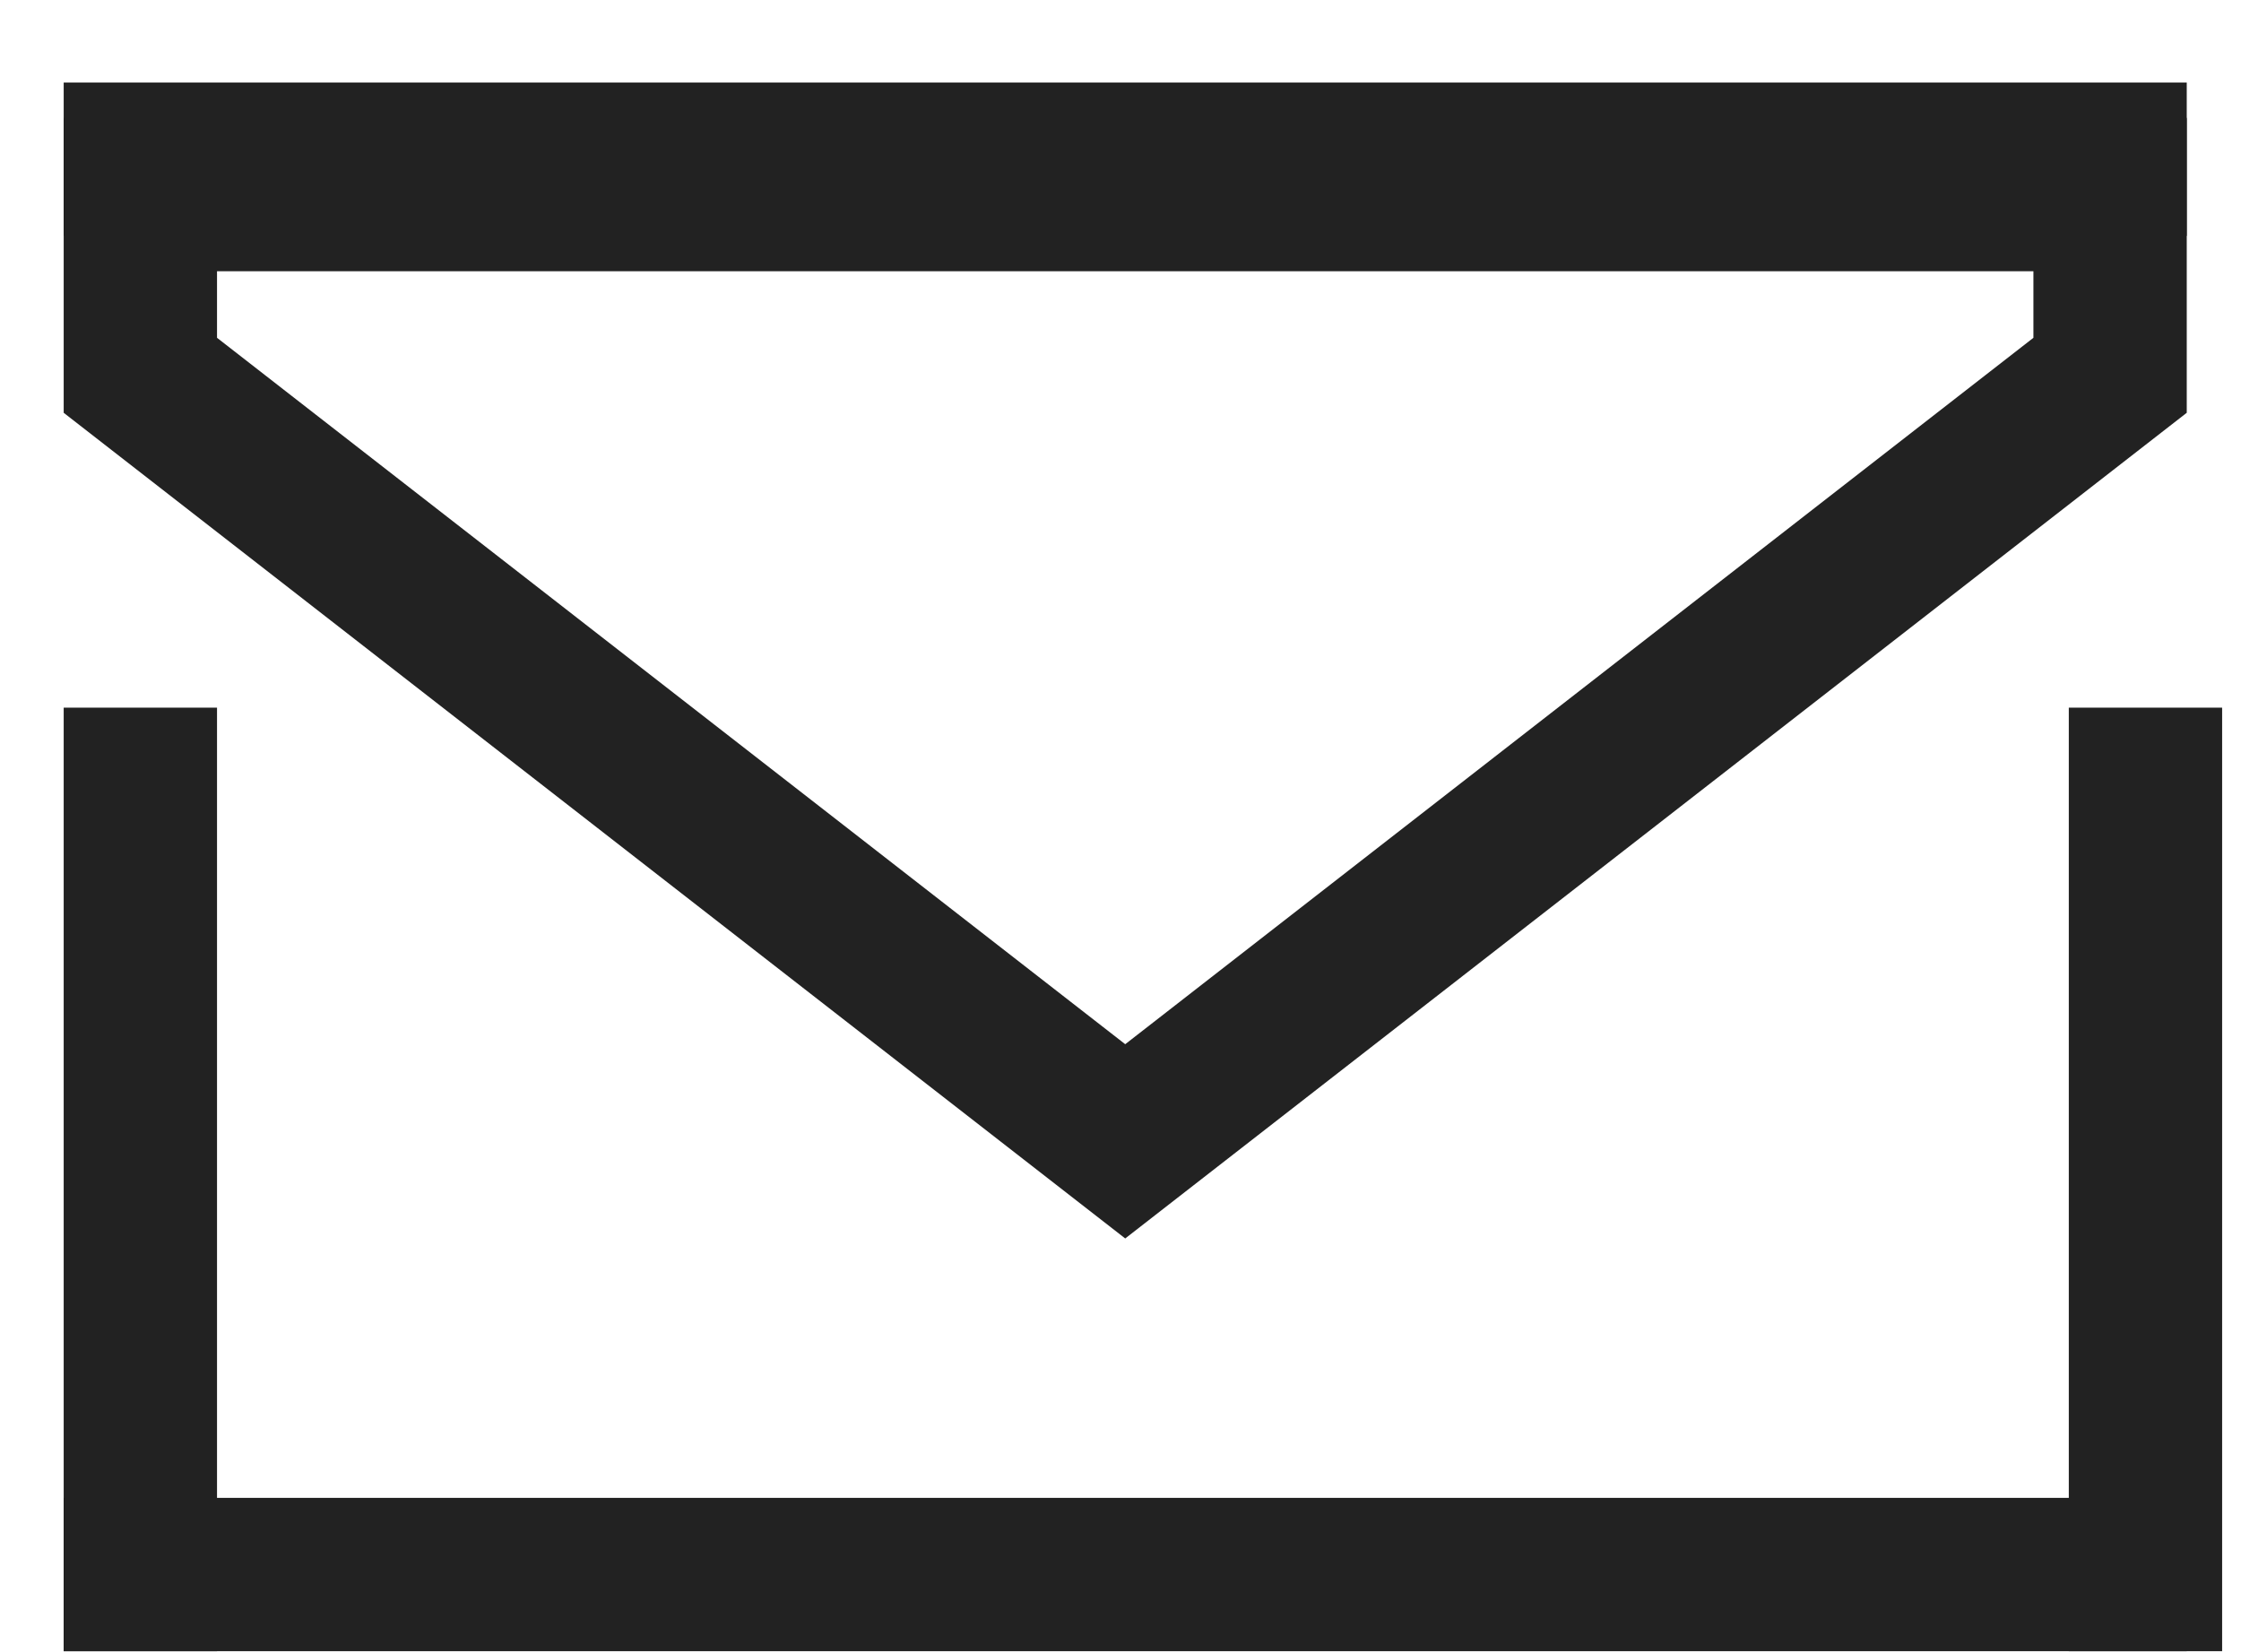
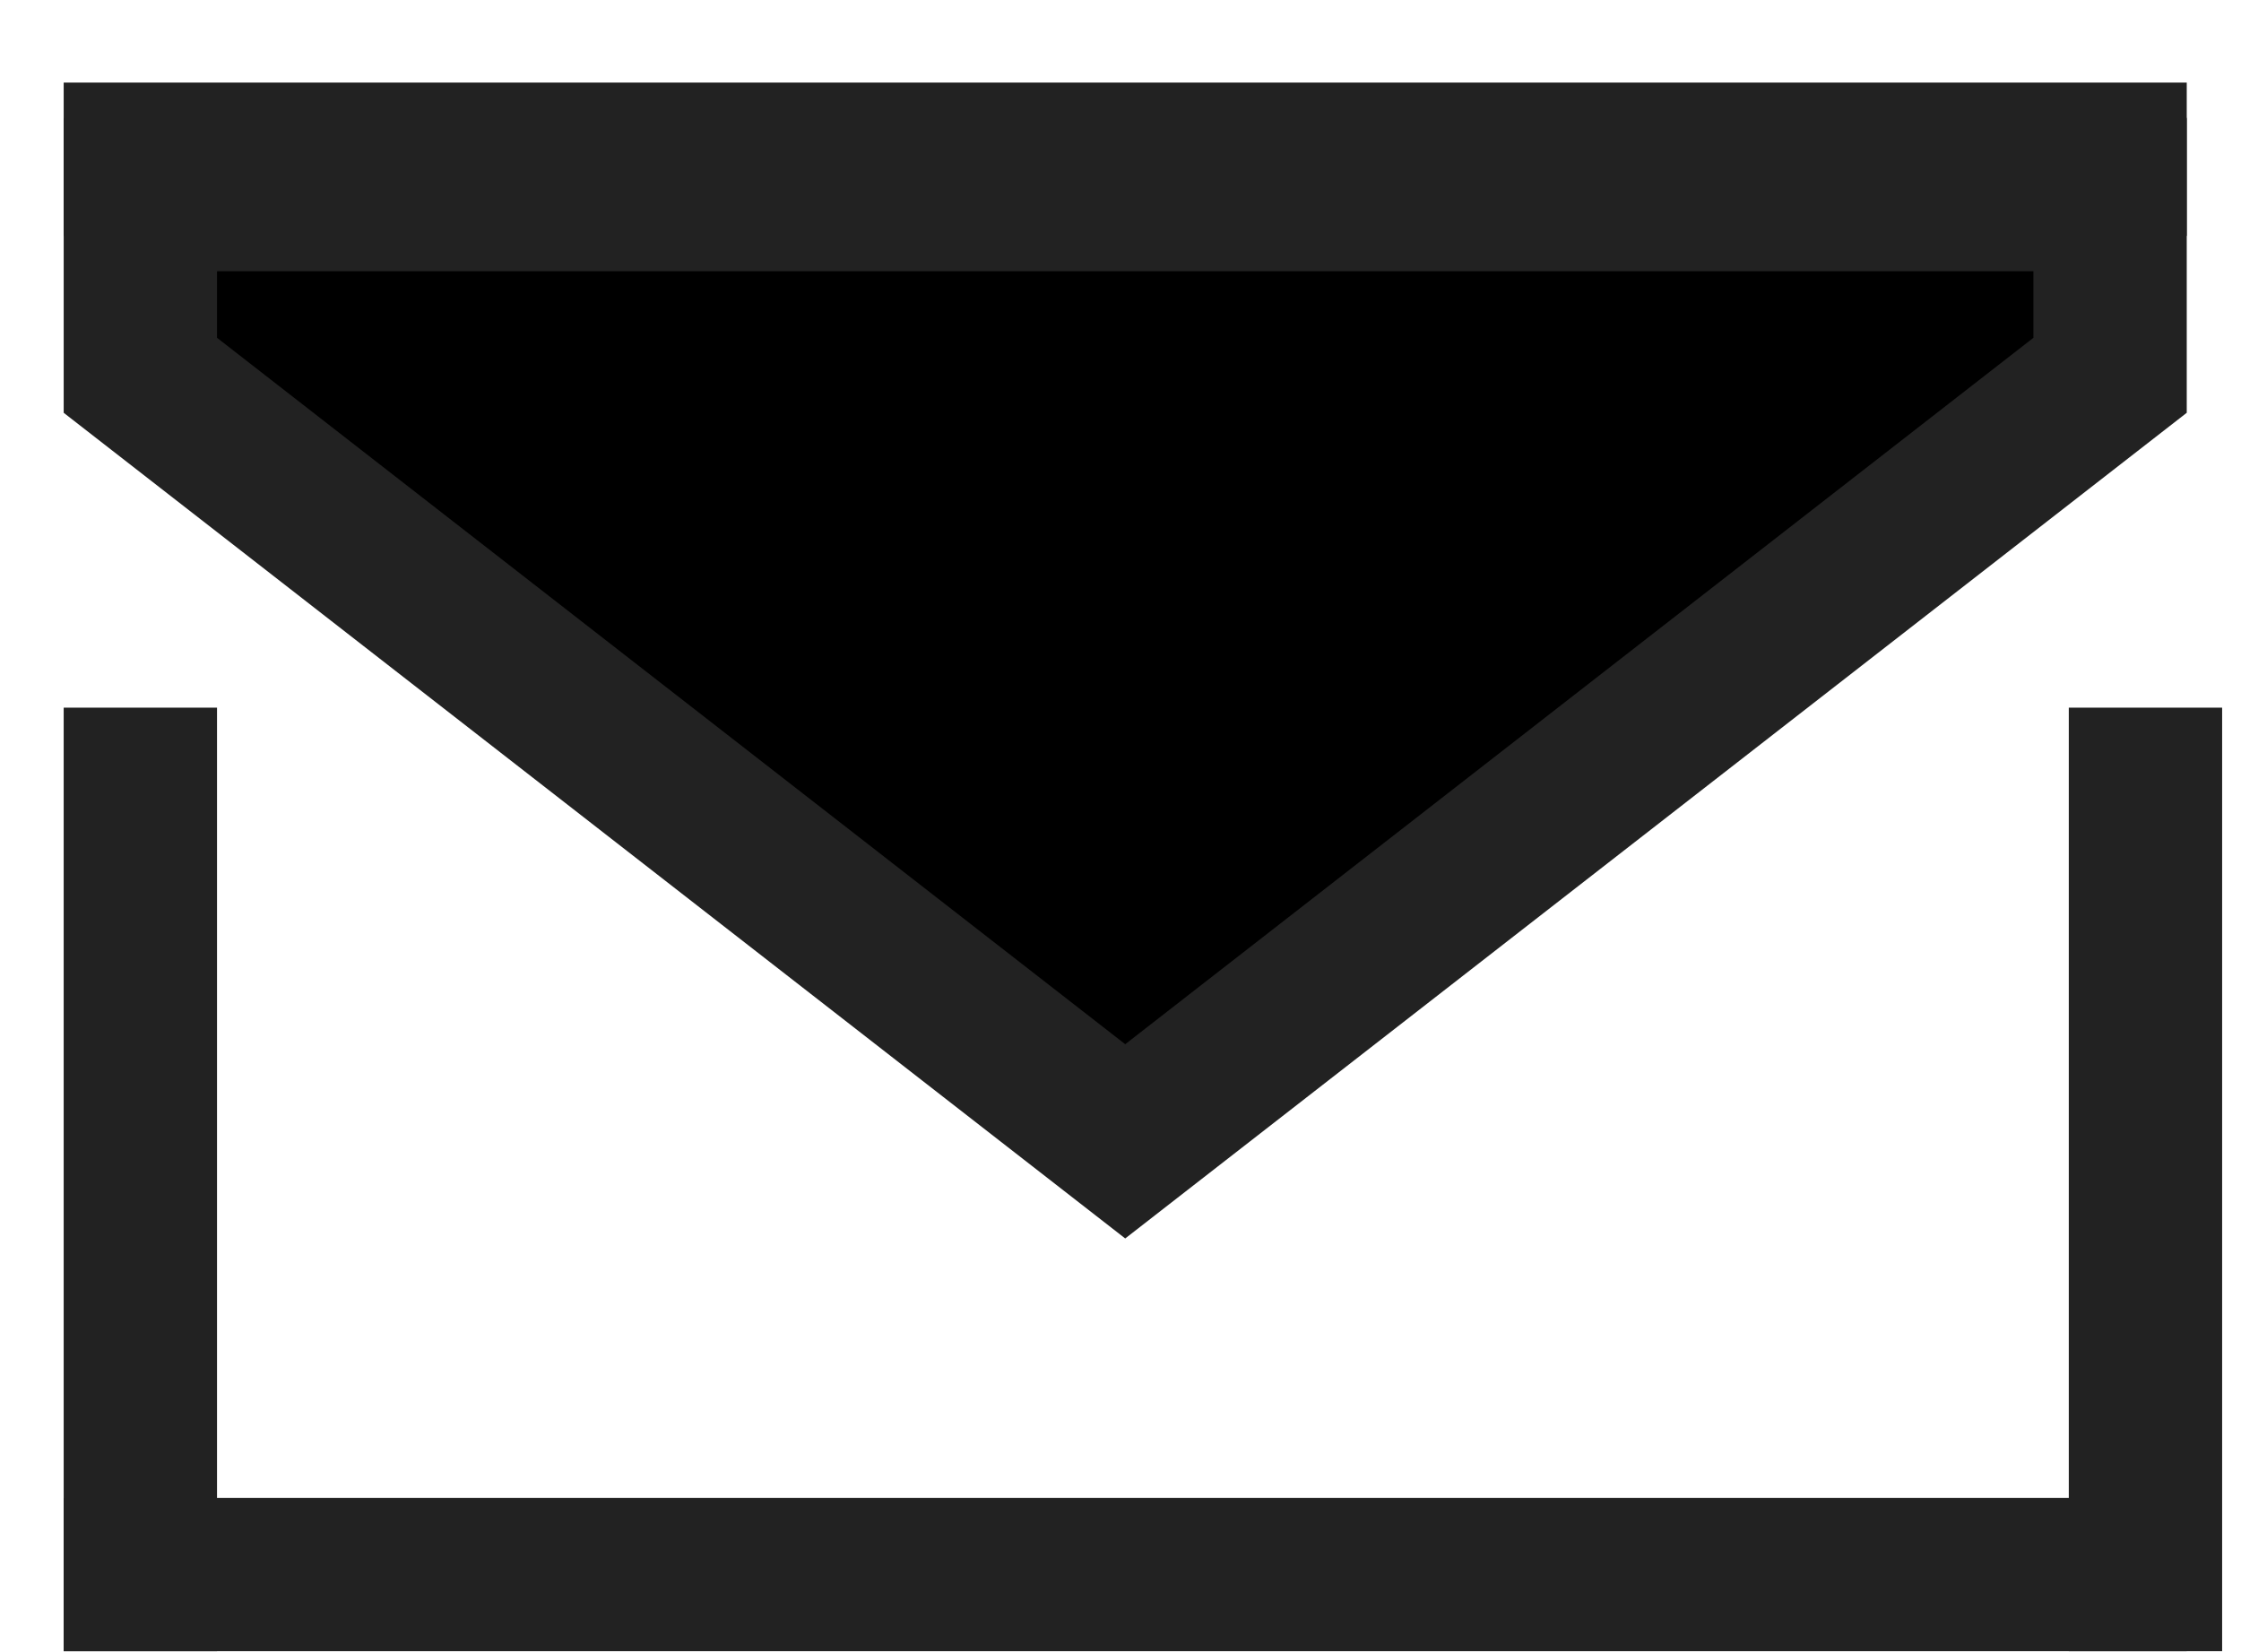
<svg xmlns="http://www.w3.org/2000/svg" width="19" height="14" viewBox="0 0 19 14" fill="none">
  <line x1="1.19" y1="6" x2="1.19" y2="14" stroke="#222222" stroke-width="1.3" />
  <line x1="18.19" y1="6" x2="18.19" y2="14" stroke="#222222" stroke-width="1.3" />
  <line x1="0.54" y1="13.35" x2="18.54" y2="13.35" stroke="#222222" stroke-width="1.3" />
  <line x1="0.54" y1="1.35" x2="18.54" y2="1.35" stroke="#222222" stroke-width="1.3" />
-   <path d="M17.89 3.182L9.54 9.677L1.19 3.182V1.65H4.04L9.54 1.65H14.54H17.89V3.182Z" stroke="#222222" stroke-width="1.3" />
+   <path d="M17.89 3.182L9.54 9.677L1.19 3.182V1.65H4.04L9.54 1.65H14.54H17.89V3.182Z" stroke="#222222" stroke-width="1.3" fill="currentColor" />
</svg>
